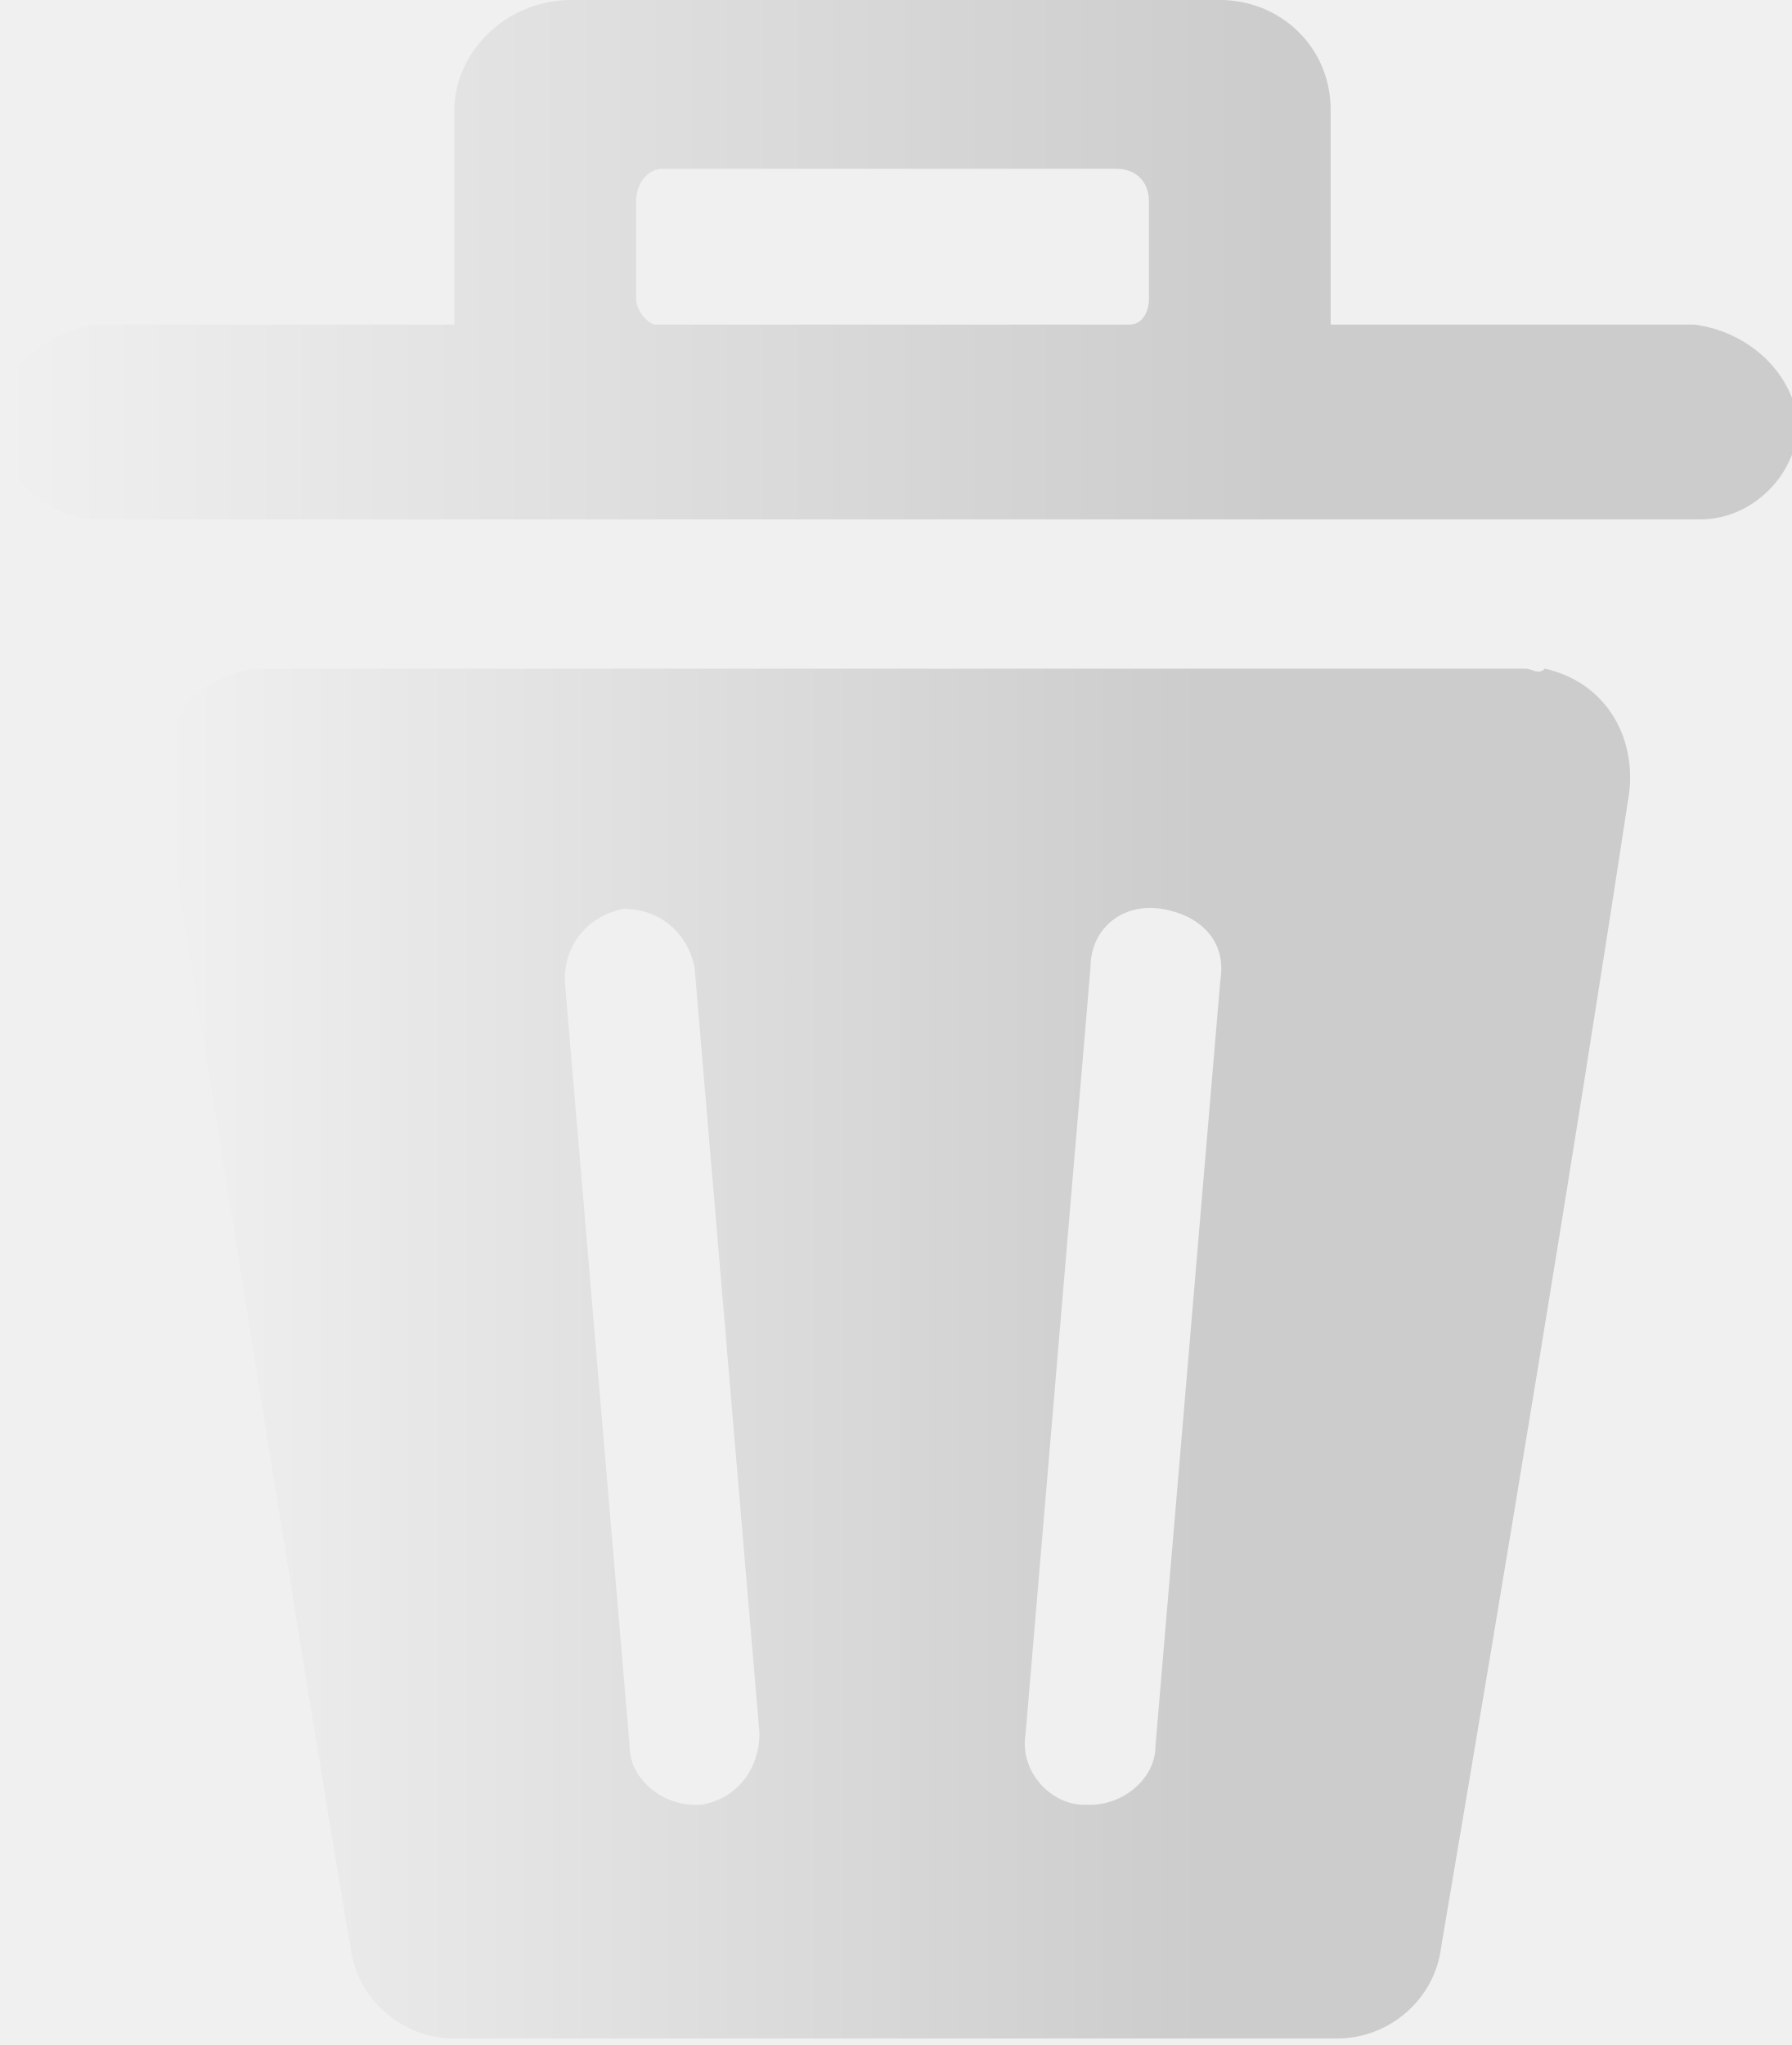
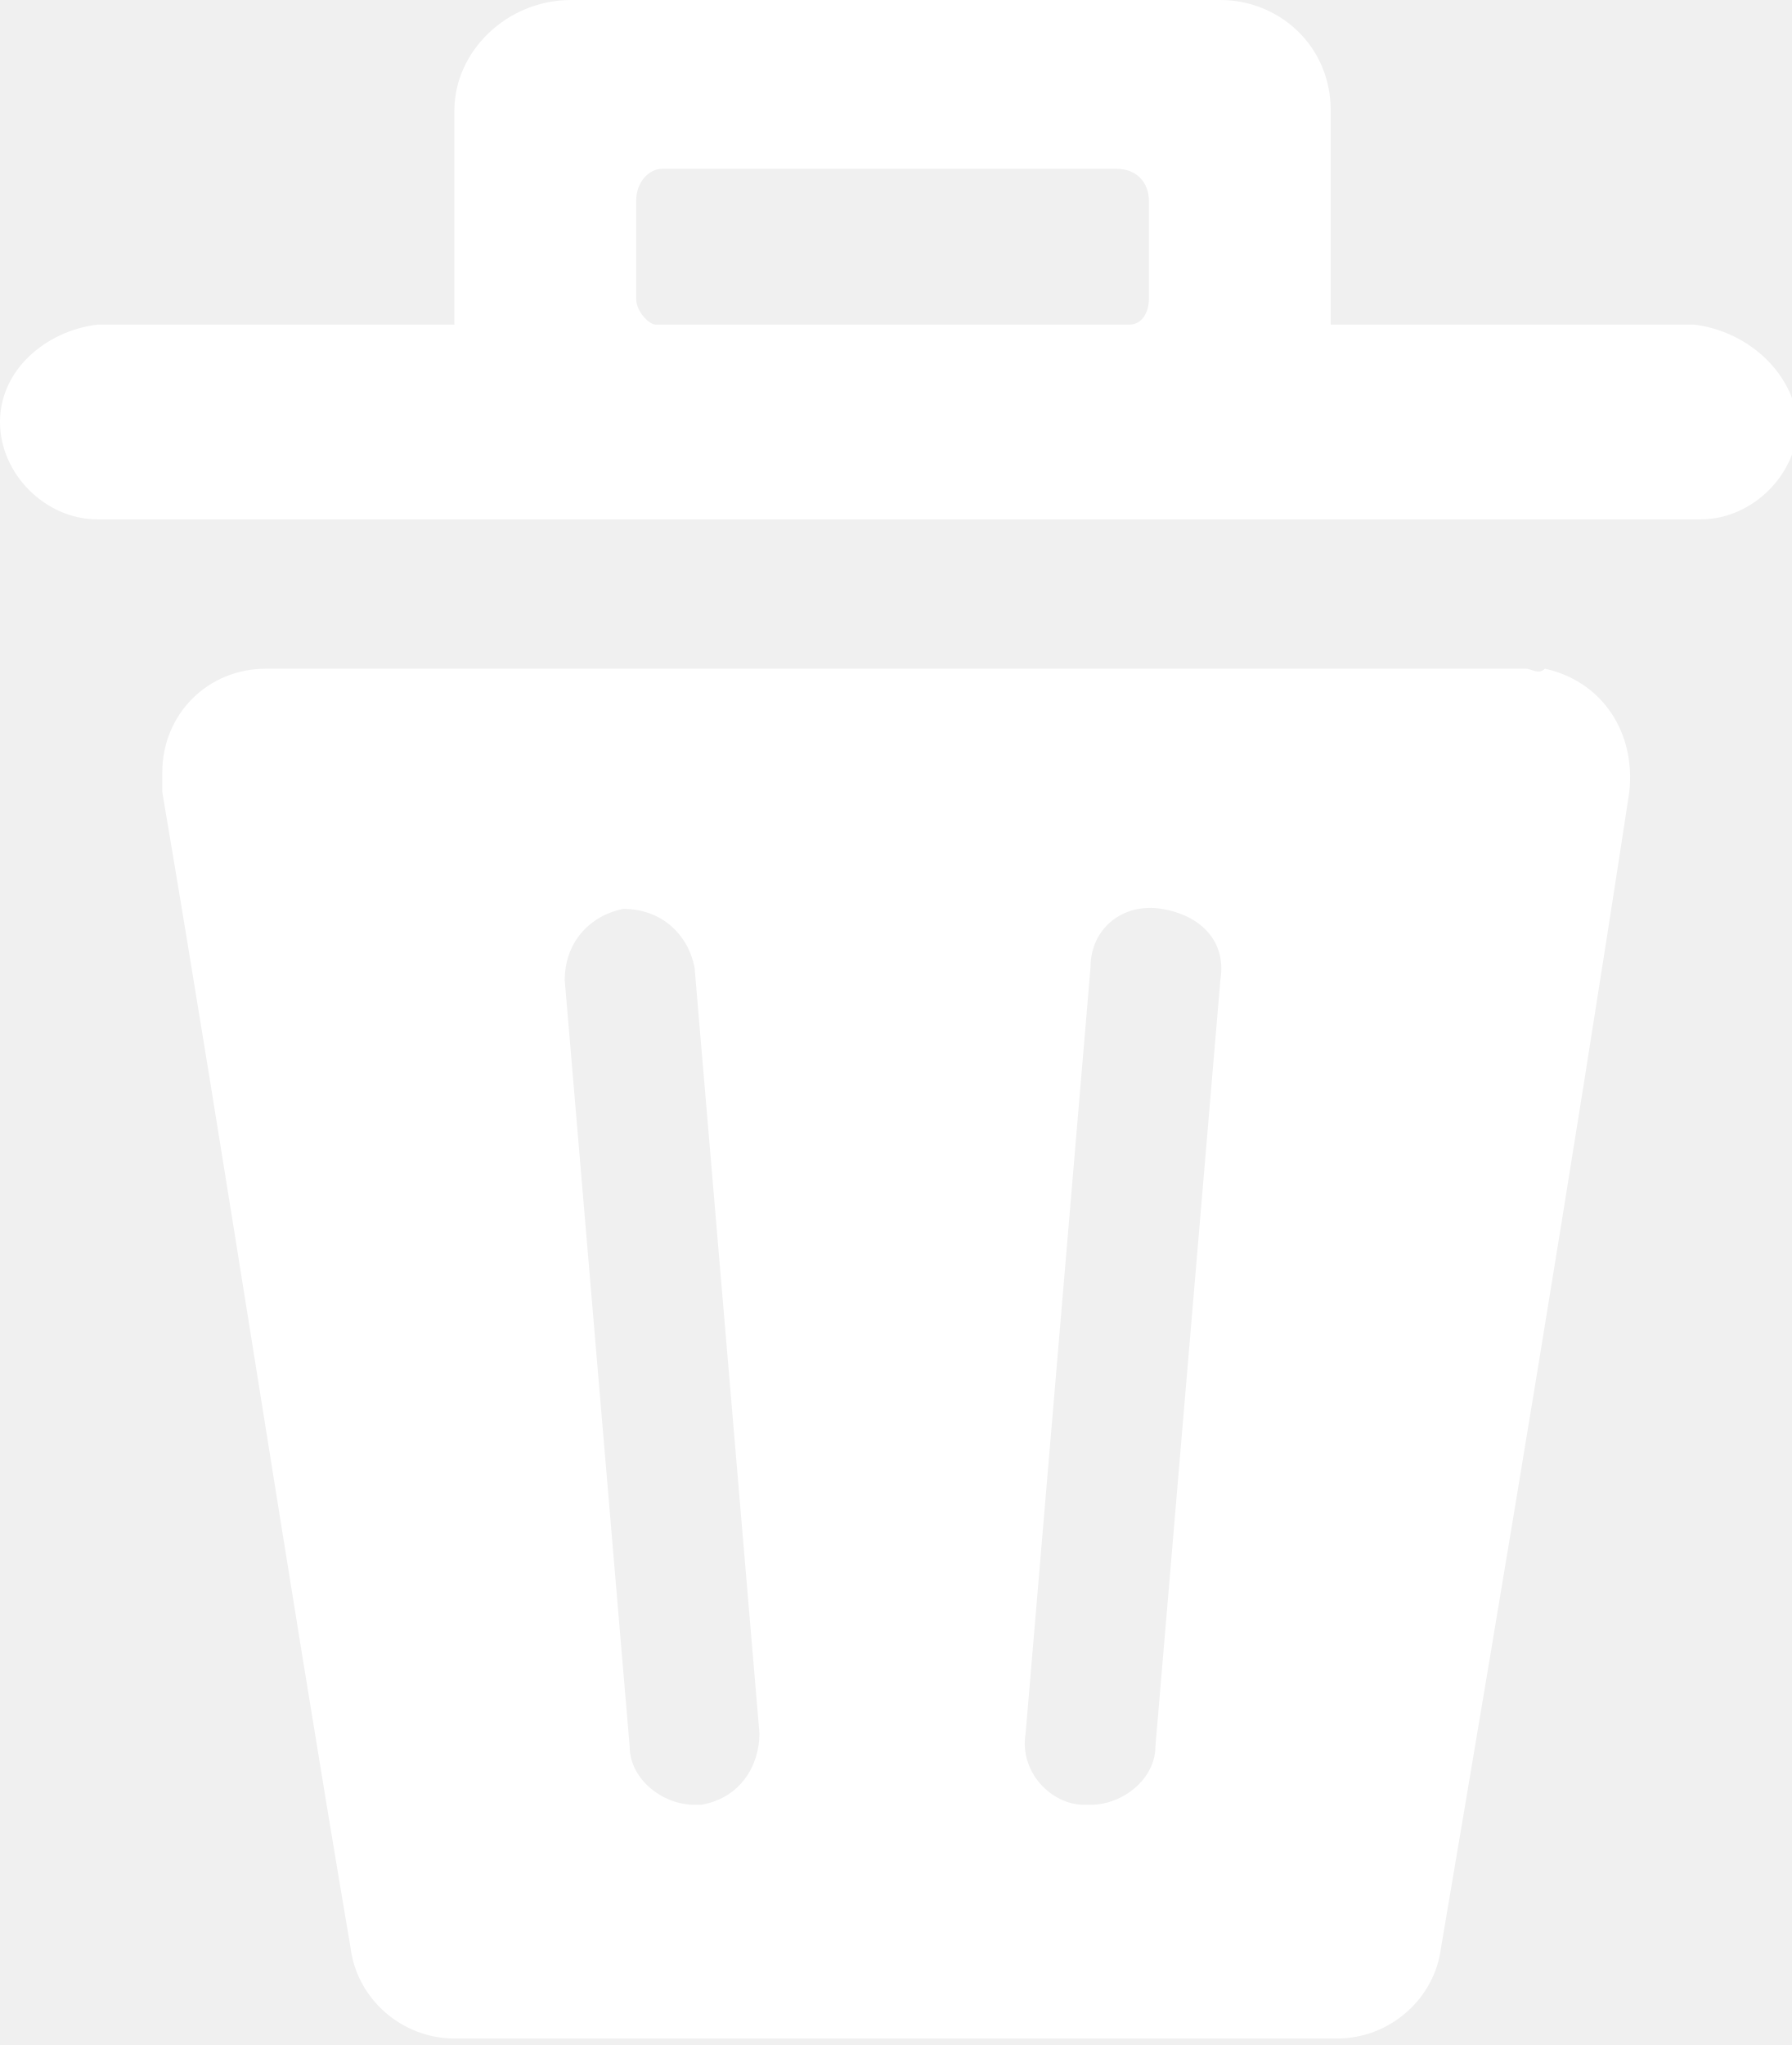
<svg xmlns="http://www.w3.org/2000/svg" version="1.1" id="Layer_1" x="0px" y="0px" viewBox="0 0 27.6 31.5" style="enable-background:new 0 0 27.6 31.5;" xml:space="preserve">
  <style type="text/css">
- 	.st0{fill:url(#SVGID_1_);}
- 	.st1{fill:url(#SVGID_2_);}
+ 	
+ 	.st0{fill:white;}
+ 	.st1{fill:white;}
</style>
  <g>
    <g>
      <g id="Icons">
        <linearGradient id="SVGID_1_" gradientUnits="userSpaceOnUse" x1="2.5" y1="20.85" x2="25.113" y2="20.85">
          <stop offset="0" style="stop-color:#F0F0F0" />
          <stop offset="0.71" style="stop-color:#CCCCCC" />
        </linearGradient>
        <path class="st0" d="M23.5,10.3H4.1c-0.9,0-1.6,0.7-1.6,1.6c0,0.1,0,0.2,0,0.3c1,5.9,1.9,11.9,2.9,17.8c0.1,0.8,0.8,1.4,1.6,1.4     h13.6c0.8,0,1.5-0.6,1.6-1.4c1-5.9,2-11.9,2.9-17.8c0.1-0.9-0.4-1.7-1.3-1.9C23.7,10.4,23.6,10.3,23.5,10.3z M10.8,27.8h-0.1     c-0.5,0-1-0.4-1-0.9l-1-11.8c0-0.6,0.4-1,0.9-1.1c0.6,0,1,0.4,1.1,0.9l1,11.8C11.7,27.2,11.4,27.7,10.8,27.8z M17.8,26.9     c0,0.5-0.5,0.9-1,0.9h-0.1c-0.5,0-1-0.5-0.9-1.1l1-11.8c0-0.6,0.5-1,1.1-0.9s1,0.5,0.9,1.1L17.8,26.9z" />
        <linearGradient id="SVGID_2_" gradientUnits="userSpaceOnUse" x1="0" y1="4" x2="27.7" y2="4">
          <stop offset="0" style="stop-color:#F0F0F0" />
          <stop offset="0.71" style="stop-color:#CCCCCC" />
        </linearGradient>
        <path class="st1" d="M26.1,5h-5.6V3l0,0V1.7c0-1-0.8-1.7-1.7-1.7h-10C7.8,0,7,0.8,7,1.7V5H1.5C0.7,5.1,0,5.7,0,6.5S0.7,8,1.5,8     h24.7c0.8,0,1.5-0.7,1.5-1.5C27.6,5.7,26.9,5.1,26.1,5z M9.8,4.6V3.1c0-0.3,0.2-0.5,0.4-0.5l0,0h7c0.3,0,0.5,0.2,0.5,0.5v1.5l0,0     c0,0.2-0.1,0.4-0.3,0.4h-7.3C10,5,9.8,4.8,9.8,4.6z" />
      </g>
    </g>
  </g>
</svg>
